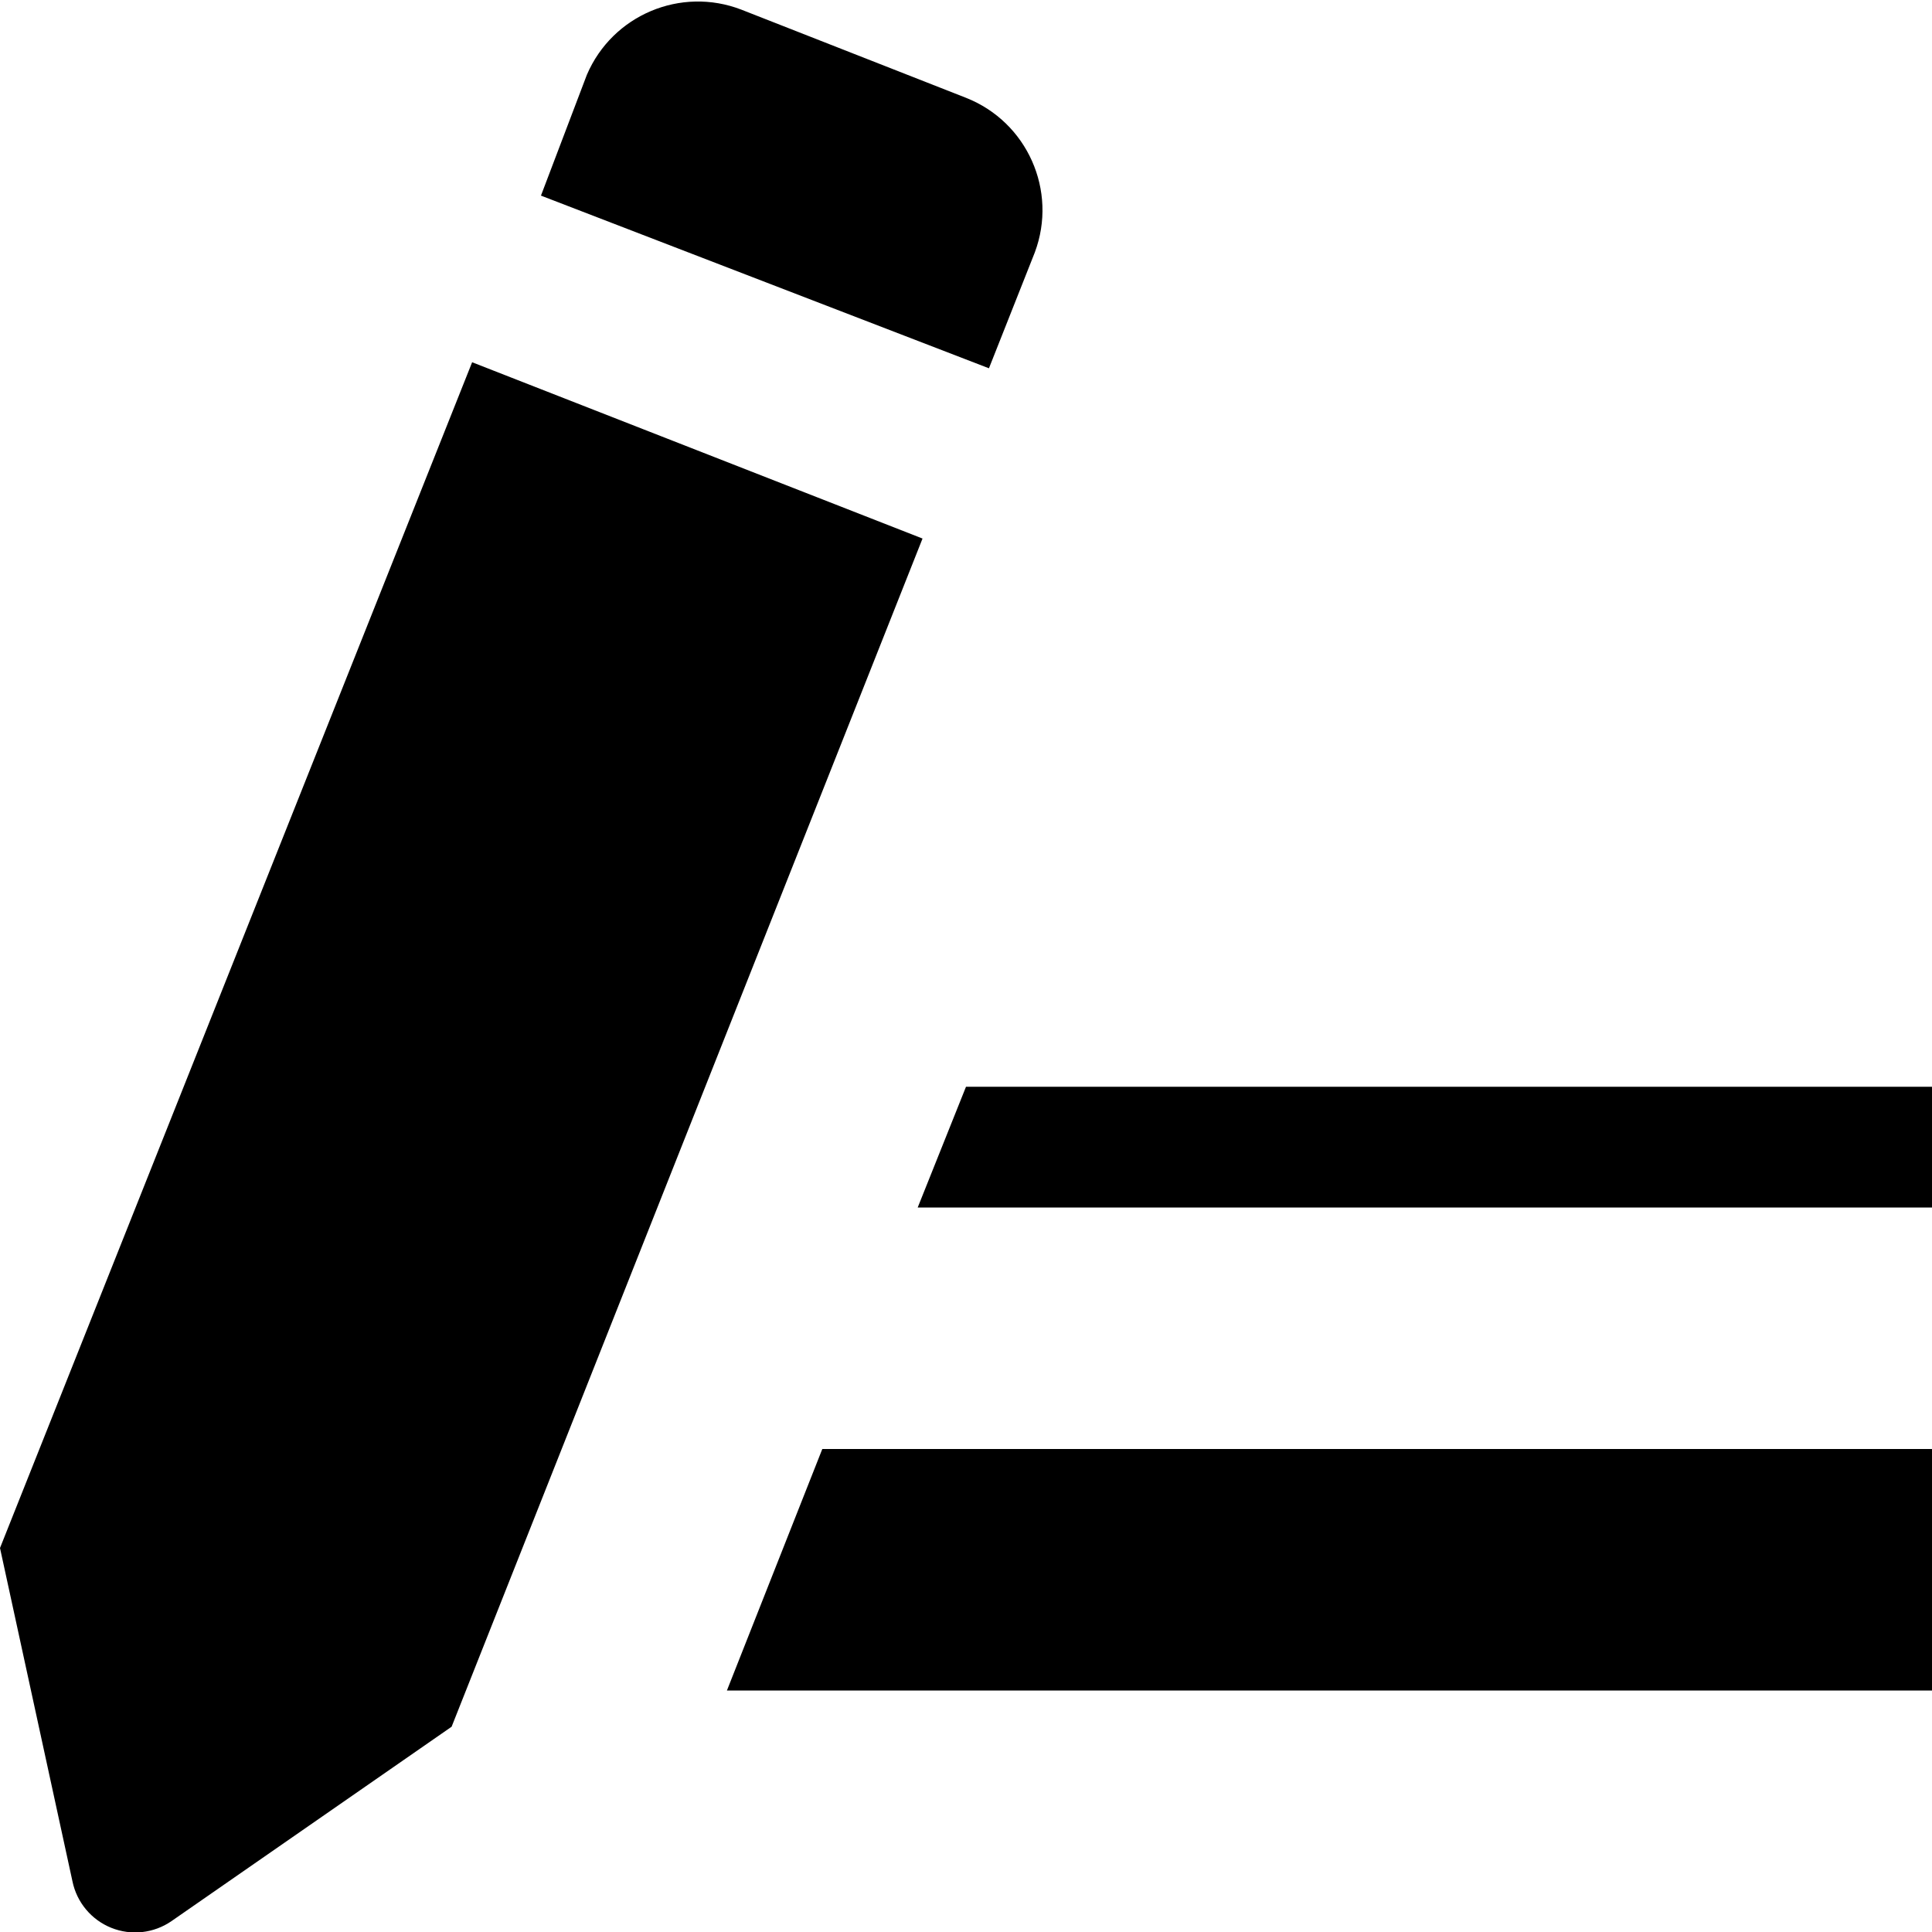
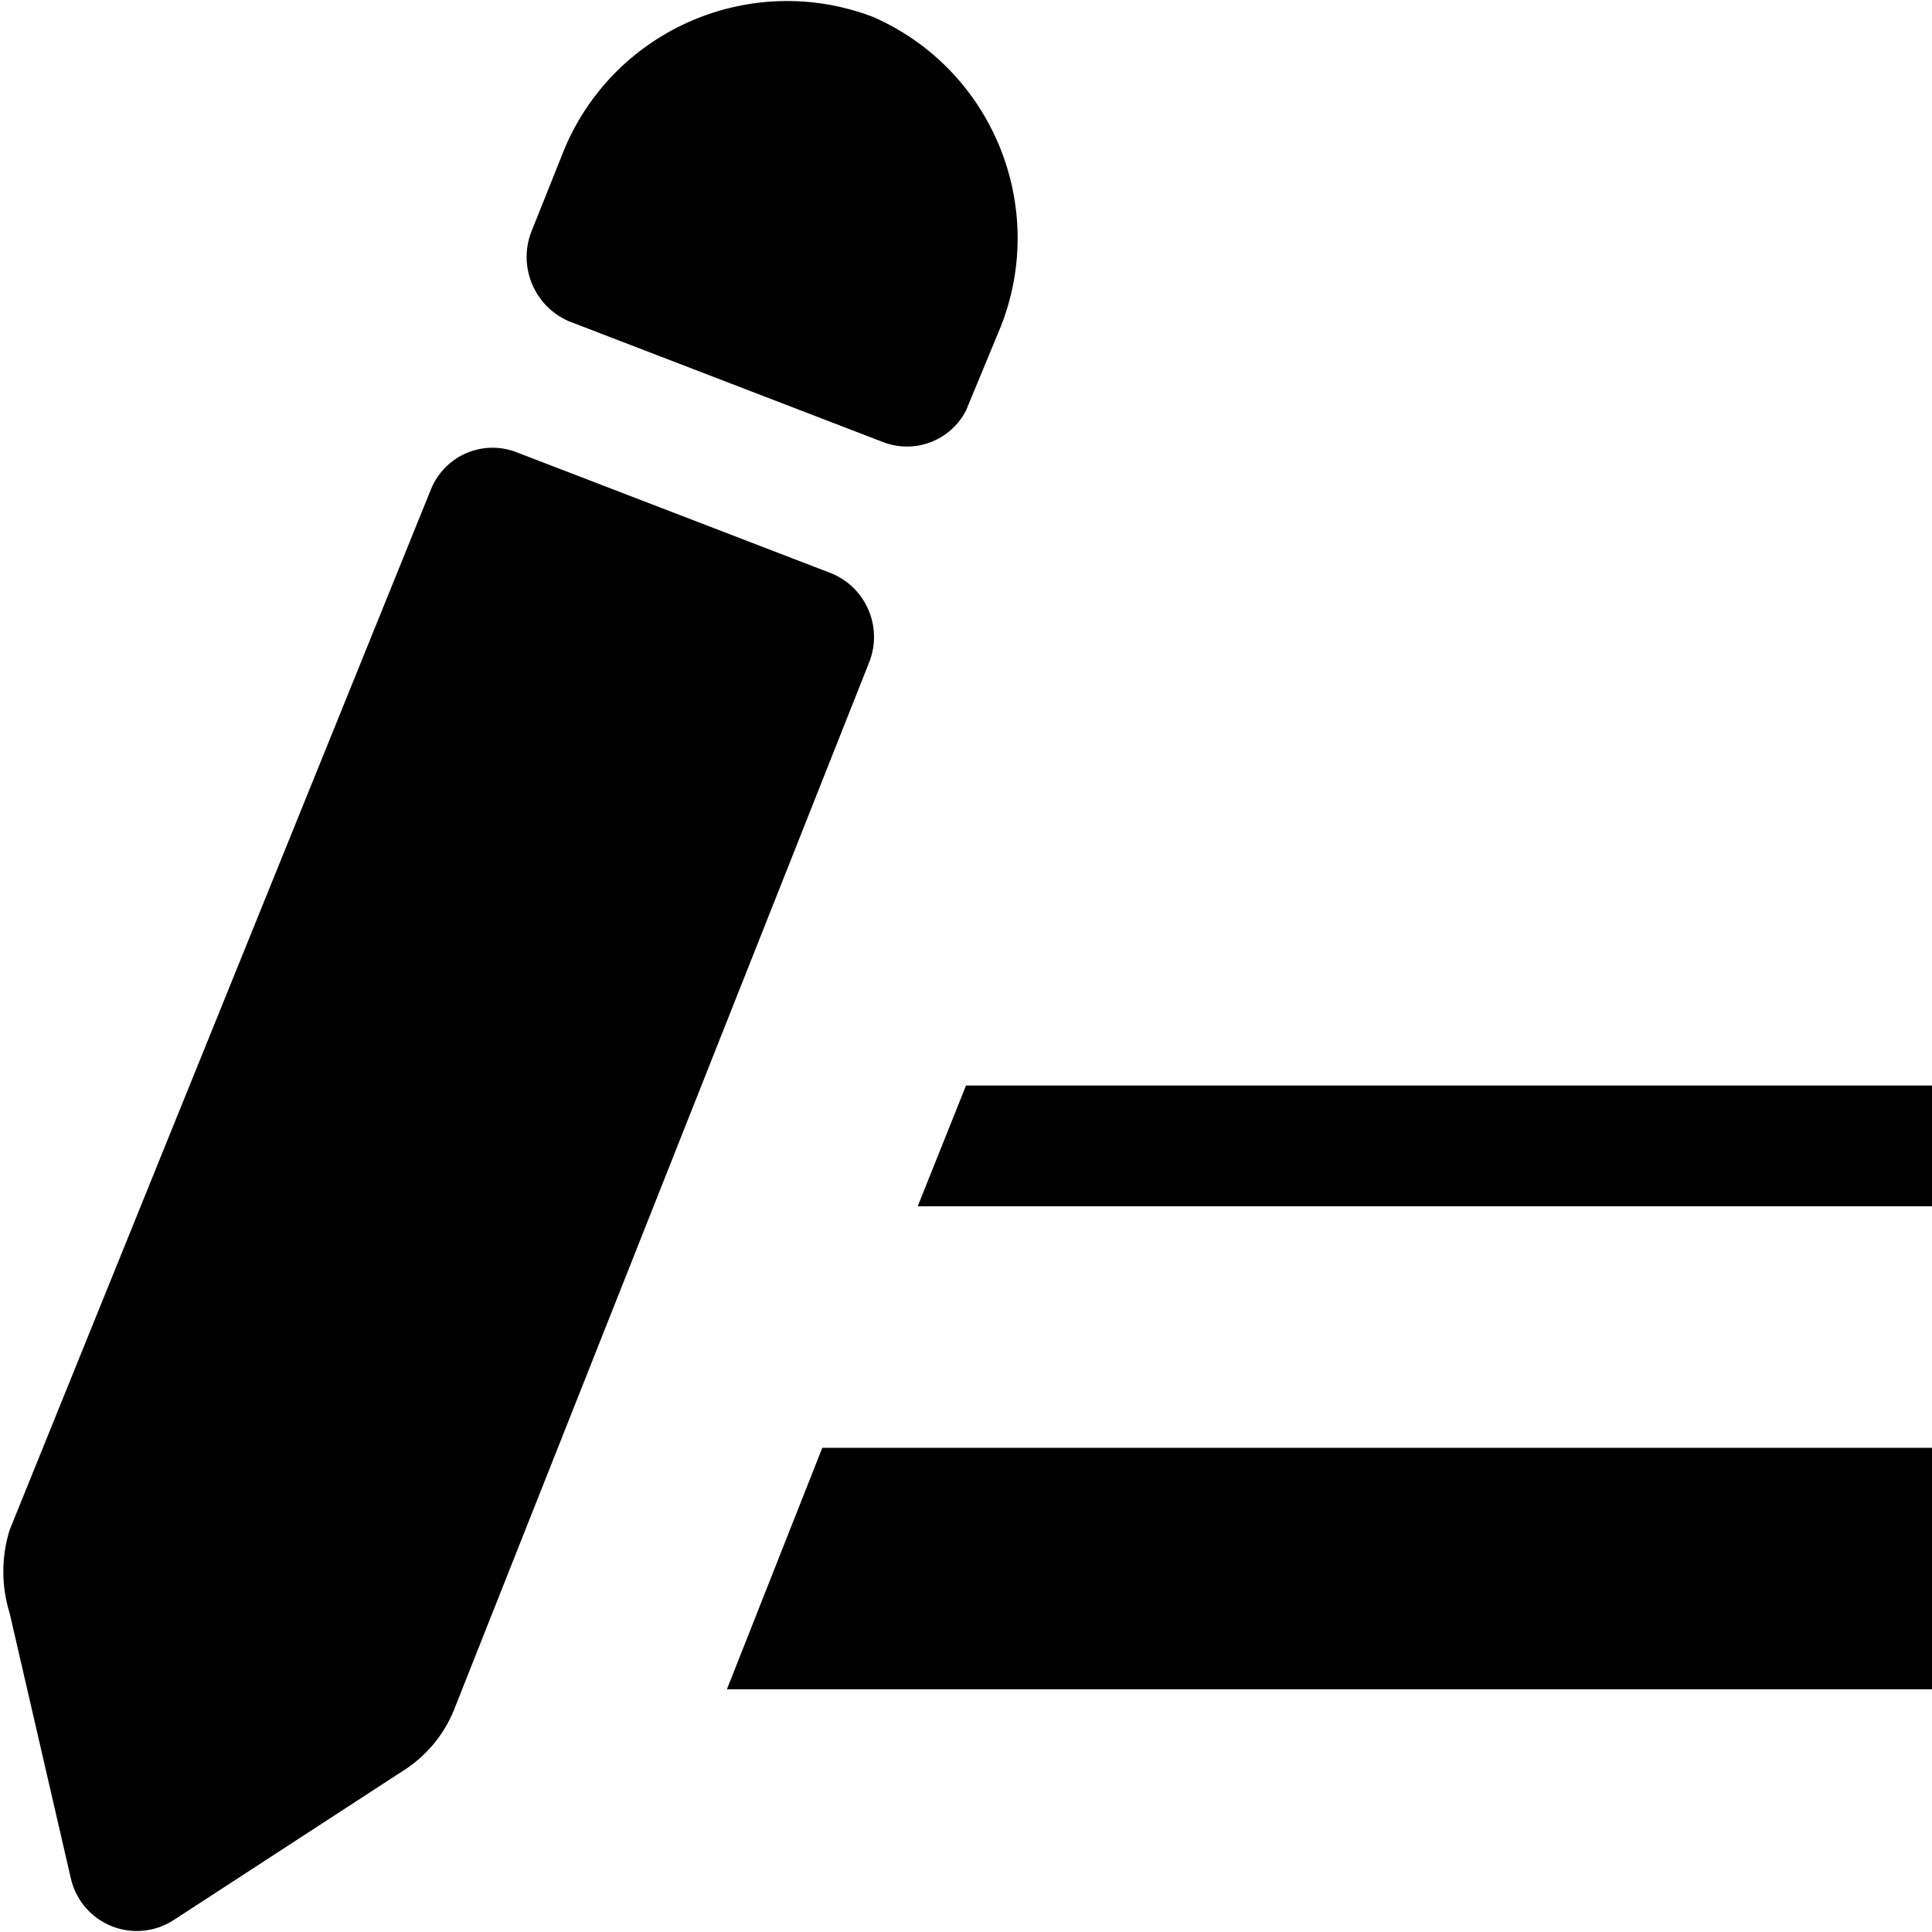
- <svg xmlns="http://www.w3.org/2000/svg" viewBox="0 0 16 16">
-   <g id="Icon">
-     <polygon points="6.02 14 16 14 16 12 6.81 12 6.02 14" />
-     <polygon points="8 9 7.6 10 16 10 16 9 8 9" />
-     <path d="M3.91,3,0,12.82.6,15.58a.53.53,0,0,0,.82.33L3.74,14.3,7.64,4.46Z" />
-     <path d="M8.57,2.09A1,1,0,0,0,8,.81L6.14.08A1,1,0,0,0,4.86.62l-.38,1L8.19,3.05Z" />
-   </g>
+ <svg xmlns="http://www.w3.org/2000/svg" id="Icon" viewBox="0 0 16 16">
+   <polygon points="6.02 13.99 16 13.99 16 11.99 6.81 11.99 6.02 13.99" />
+   <polygon points="8 8.99 7.6 9.99 16 9.99 16 8.99 8 8.99" />
+   <path d="M6.89,4.75l-2.6-1a.55.55,0,0,0-.72.3L.08,12.67a1.16,1.16,0,0,0,0,.69l.51,2.21a.56.56,0,0,0,.85.33l1.89-1.23a1.07,1.07,0,0,0,.43-.51L7.2,5.48A.57.57,0,0,0,6.89,4.75Z" />
+   <path d="M4.71,2.66l2.6,1A.55.55,0,0,0,8,3.4l.29-.7A2,2,0,0,0,7.23.14,2,2,0,0,0,4.68,1.22l-.28.7A.58.58,0,0,0,4.71,2.66Z" />
</svg>
